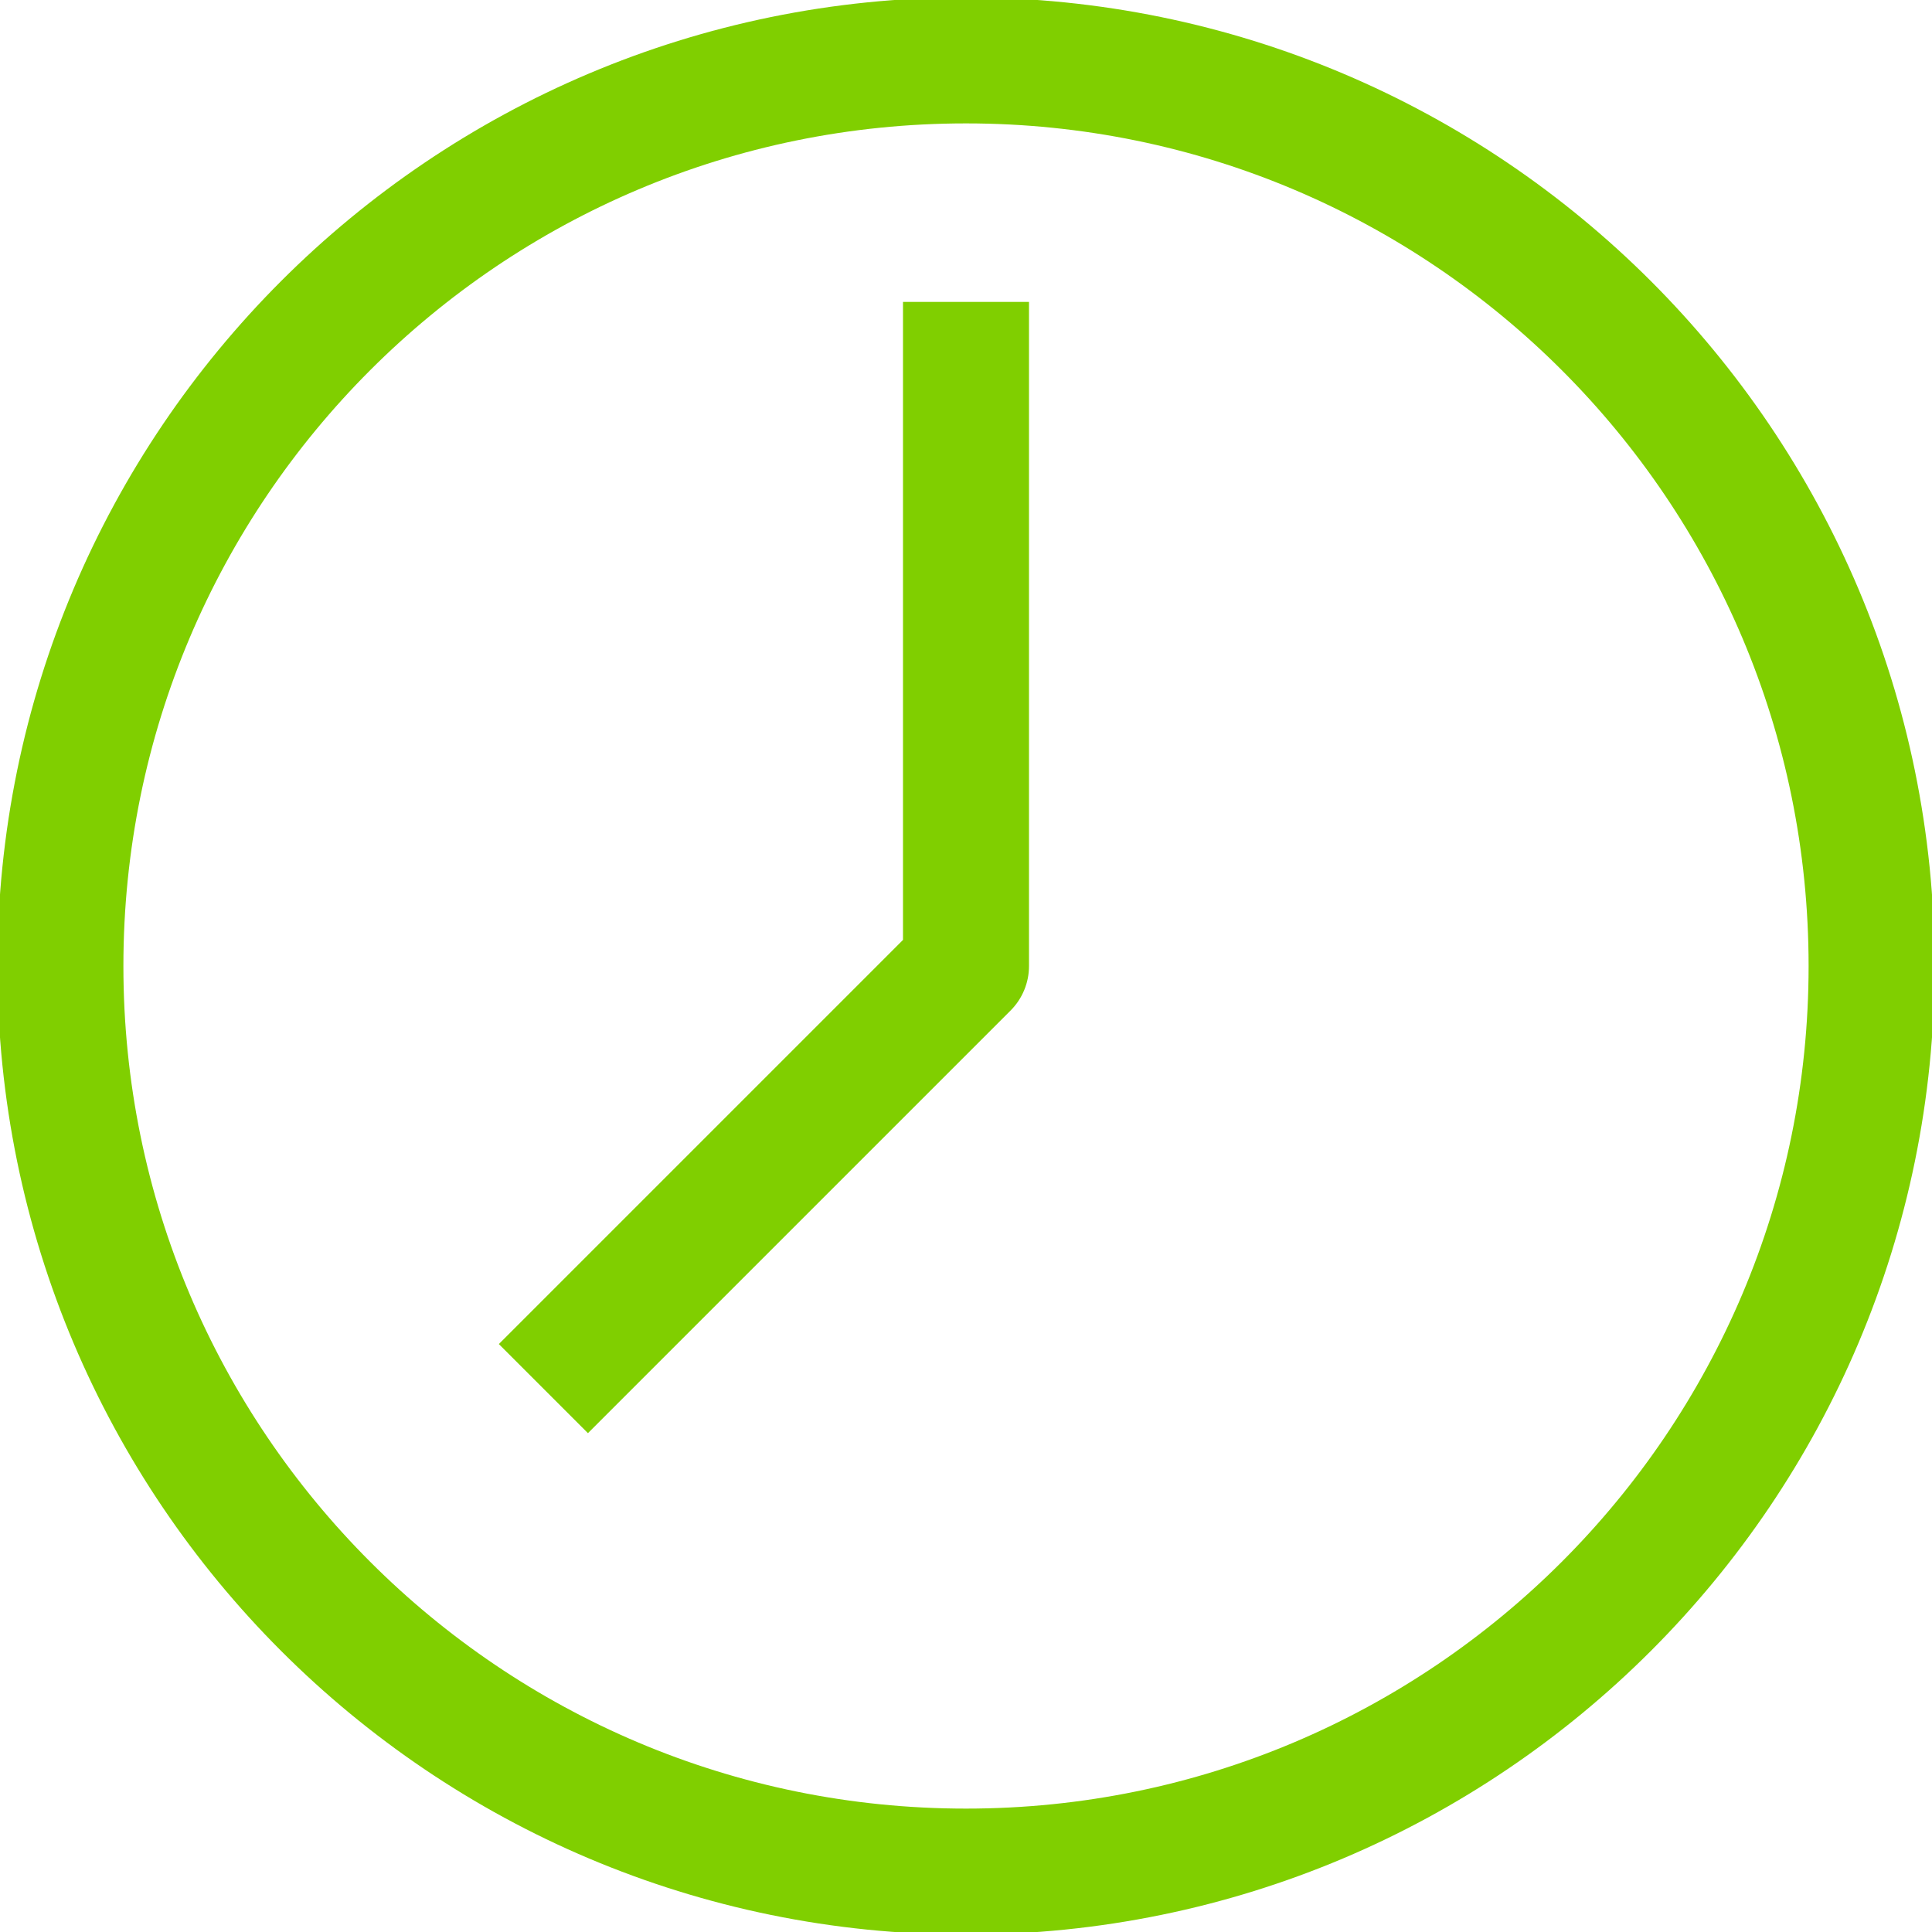
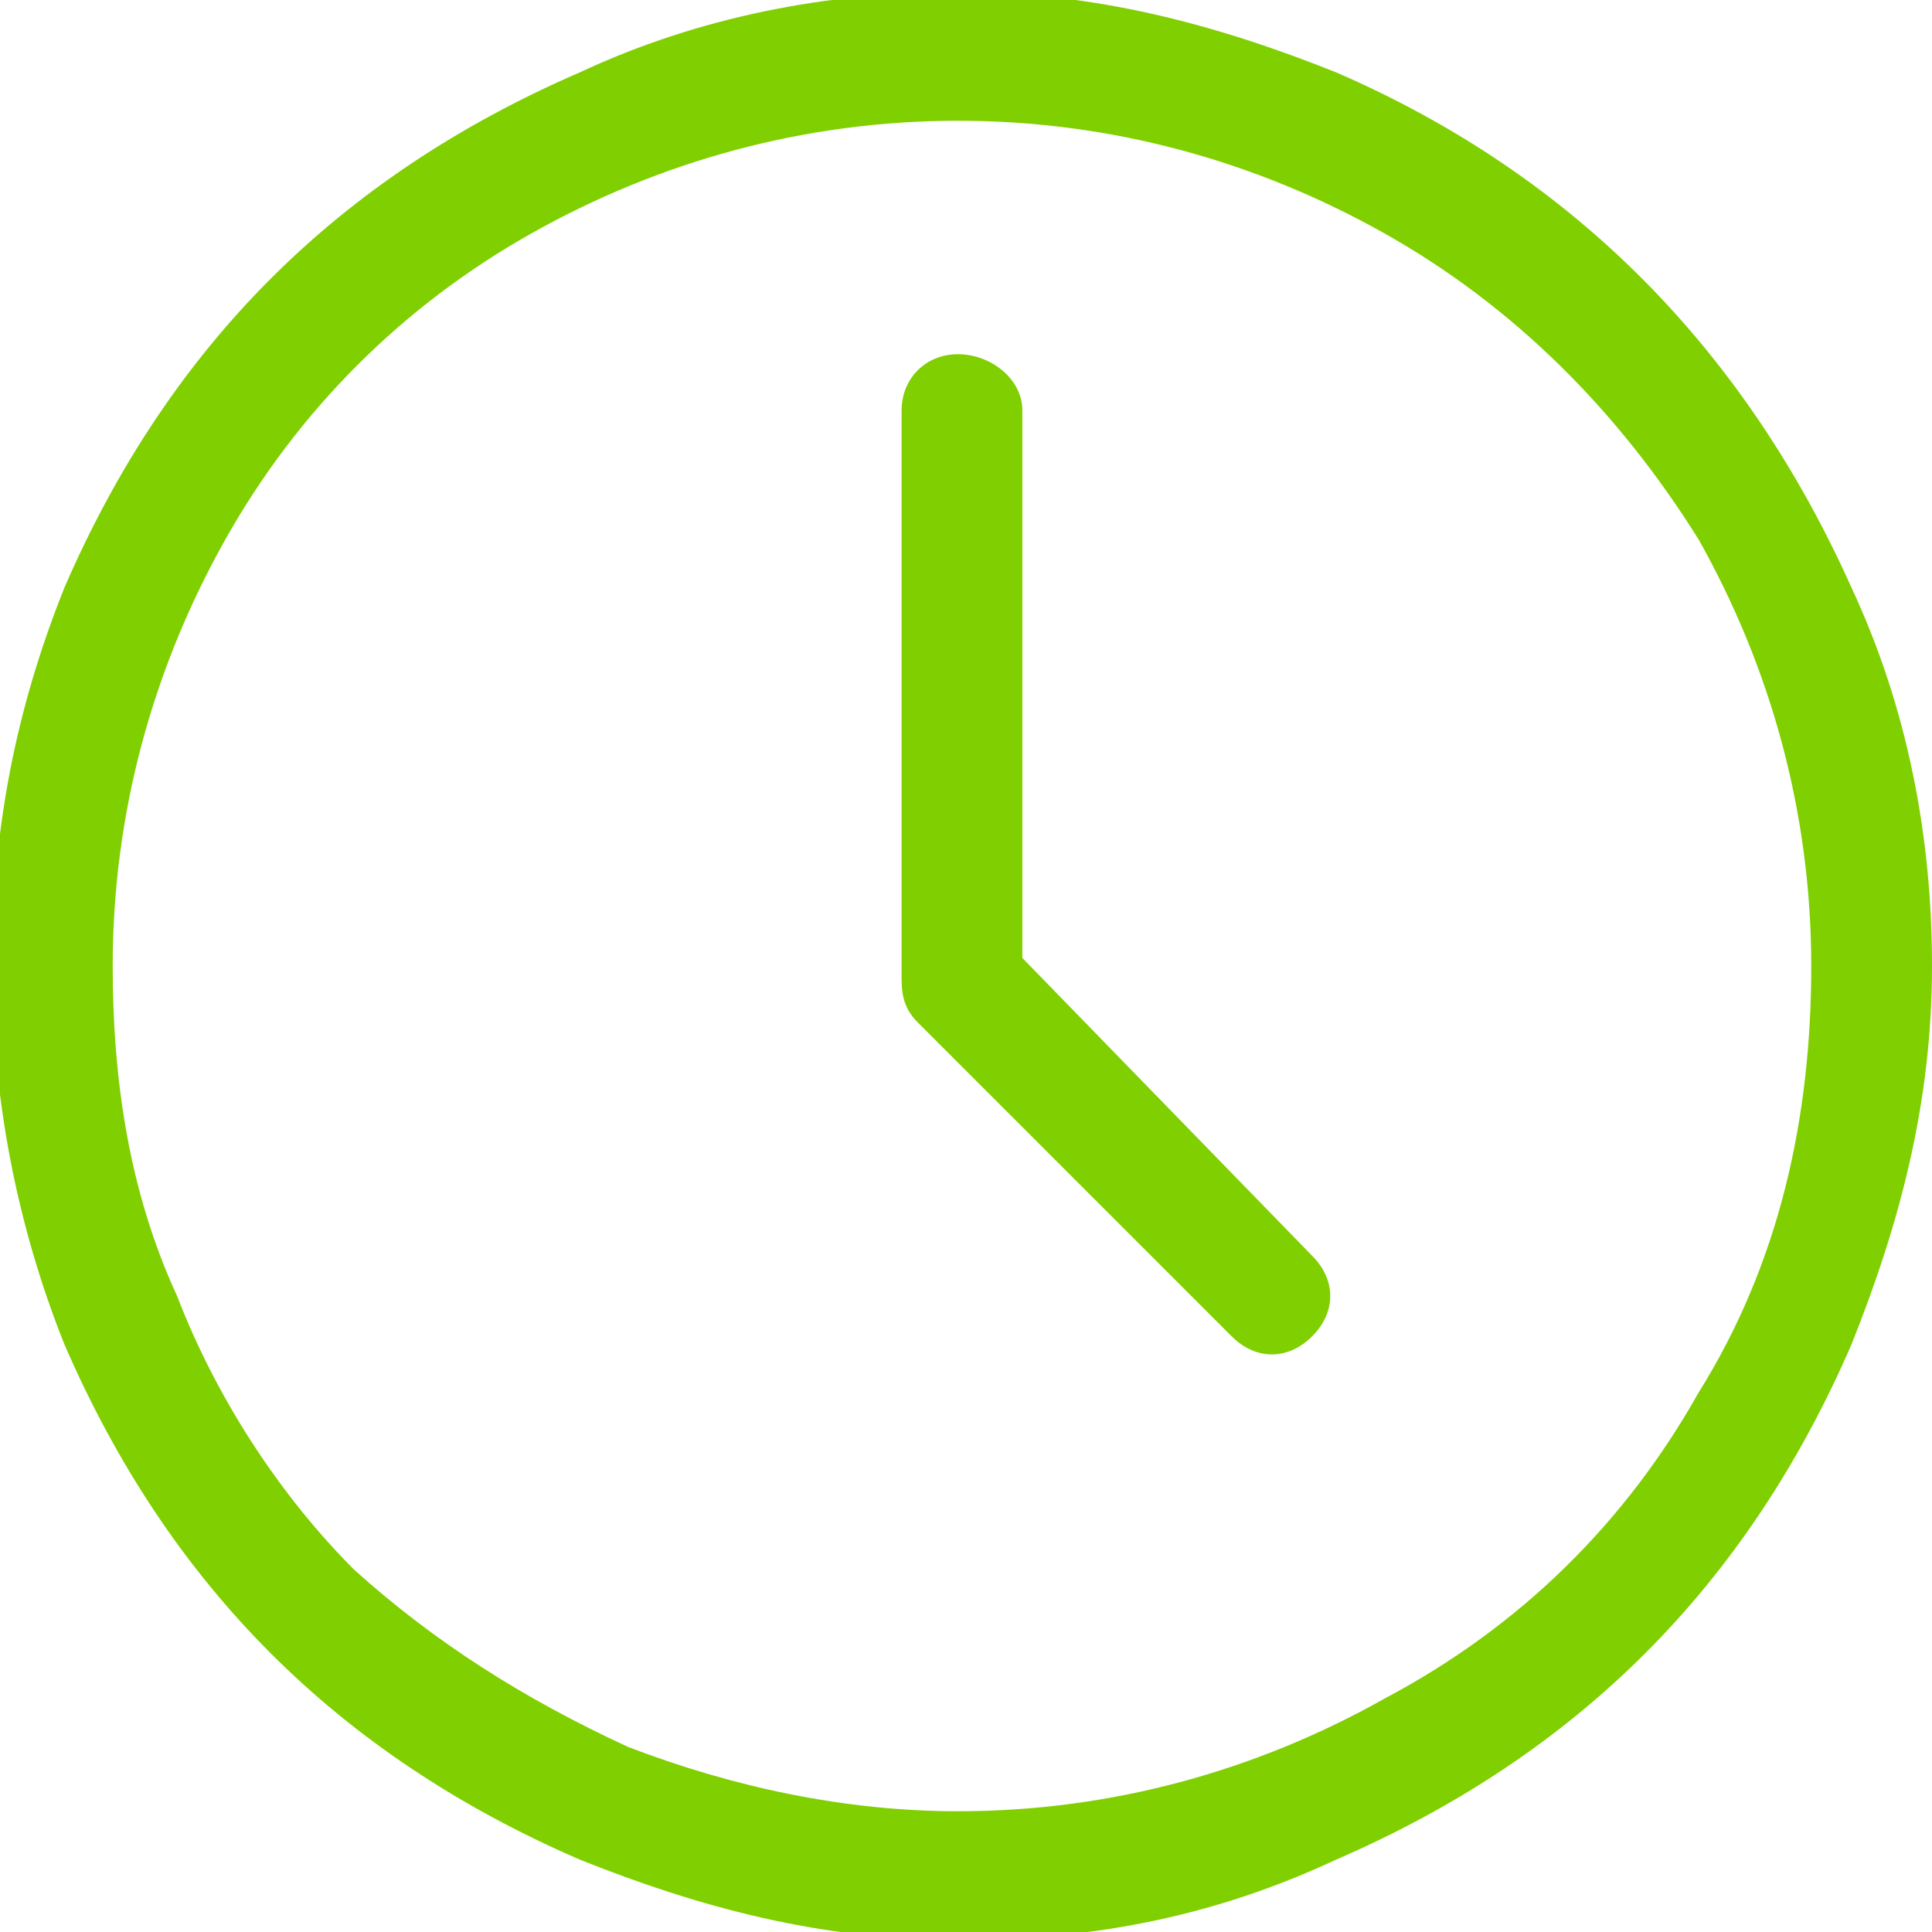
- <svg xmlns="http://www.w3.org/2000/svg" width="23" height="23" viewBox="0 0 23 23" fill="none">
-   <path d="M11.5 22.281C17.454 22.281 22.281 17.454 22.281 11.5C22.281 5.546 17.454 0.719 11.5 0.719C5.546 0.719 0.719 5.546 0.719 11.5C0.719 17.454 5.546 22.281 11.5 22.281Z" stroke="#80CF00" stroke-width="1.5" stroke-linejoin="round" />
-   <path d="M11.5 3.594V11.5L6.469 16.531" stroke="#80CF00" stroke-width="1.5" stroke-linejoin="round" />
+ <svg xmlns="http://www.w3.org/2000/svg" version="1.1" id="Capa_1" x="0px" y="0px" viewBox="-1018 1609 24 24" style="enable-background:new -1018 1609 24 24;" xml:space="preserve">
+   <style type="text/css">
+ 	.st0{fill:#80CF00;}
+ </style>
+   <g>
+     <g>
+       <path class="st0" d="M-995,1616.3c-1.3-2.9-3.4-5.1-6.4-6.4c-1.5-0.6-3-1-4.7-1c-1.6,0-3.2,0.3-4.7,1c-3,1.3-5.1,3.4-6.4,6.4    c-0.6,1.5-0.9,3-0.9,4.7c0,1.6,0.3,3.2,0.9,4.7c1.3,3,3.4,5.1,6.4,6.4c1.5,0.6,3,1,4.7,1s3.2-0.3,4.7-1c3-1.3,5.1-3.4,6.4-6.4    c0.6-1.5,1-3,1-4.7C-994,1619.4-994.3,1617.8-995,1616.3z M-996.9,1626.3c-0.9,1.6-2.2,2.9-3.9,3.8c-1.6,0.9-3.4,1.4-5.3,1.4    c-1.4,0-2.8-0.3-4.1-0.8c-1.3-0.6-2.4-1.3-3.4-2.2c-0.9-0.9-1.7-2.1-2.2-3.4c-0.6-1.3-0.8-2.7-0.8-4.1c0-1.9,0.5-3.7,1.4-5.3    c0.9-1.6,2.2-2.9,3.8-3.8c1.6-0.9,3.4-1.4,5.3-1.4c1.9,0,3.7,0.5,5.3,1.4c1.6,0.9,2.9,2.2,3.9,3.8c0.9,1.6,1.4,3.4,1.4,5.3    C-995.5,1622.9-995.9,1624.7-996.9,1626.3z" />
+       <path class="st0" d="M-1005.3,1620.9v-6.8c0-0.4-0.4-0.7-0.8-0.7c-0.4,0-0.7,0.3-0.7,0.7v6.9c0,0,0,0.1,0,0.1c0,0.2,0,0.4,0.2,0.6    l3.9,3.9c0.3,0.3,0.7,0.3,1,0c0.3-0.3,0.3-0.7,0-1L-1005.3,1620.9z" />
+     </g>
+   </g>
</svg>
